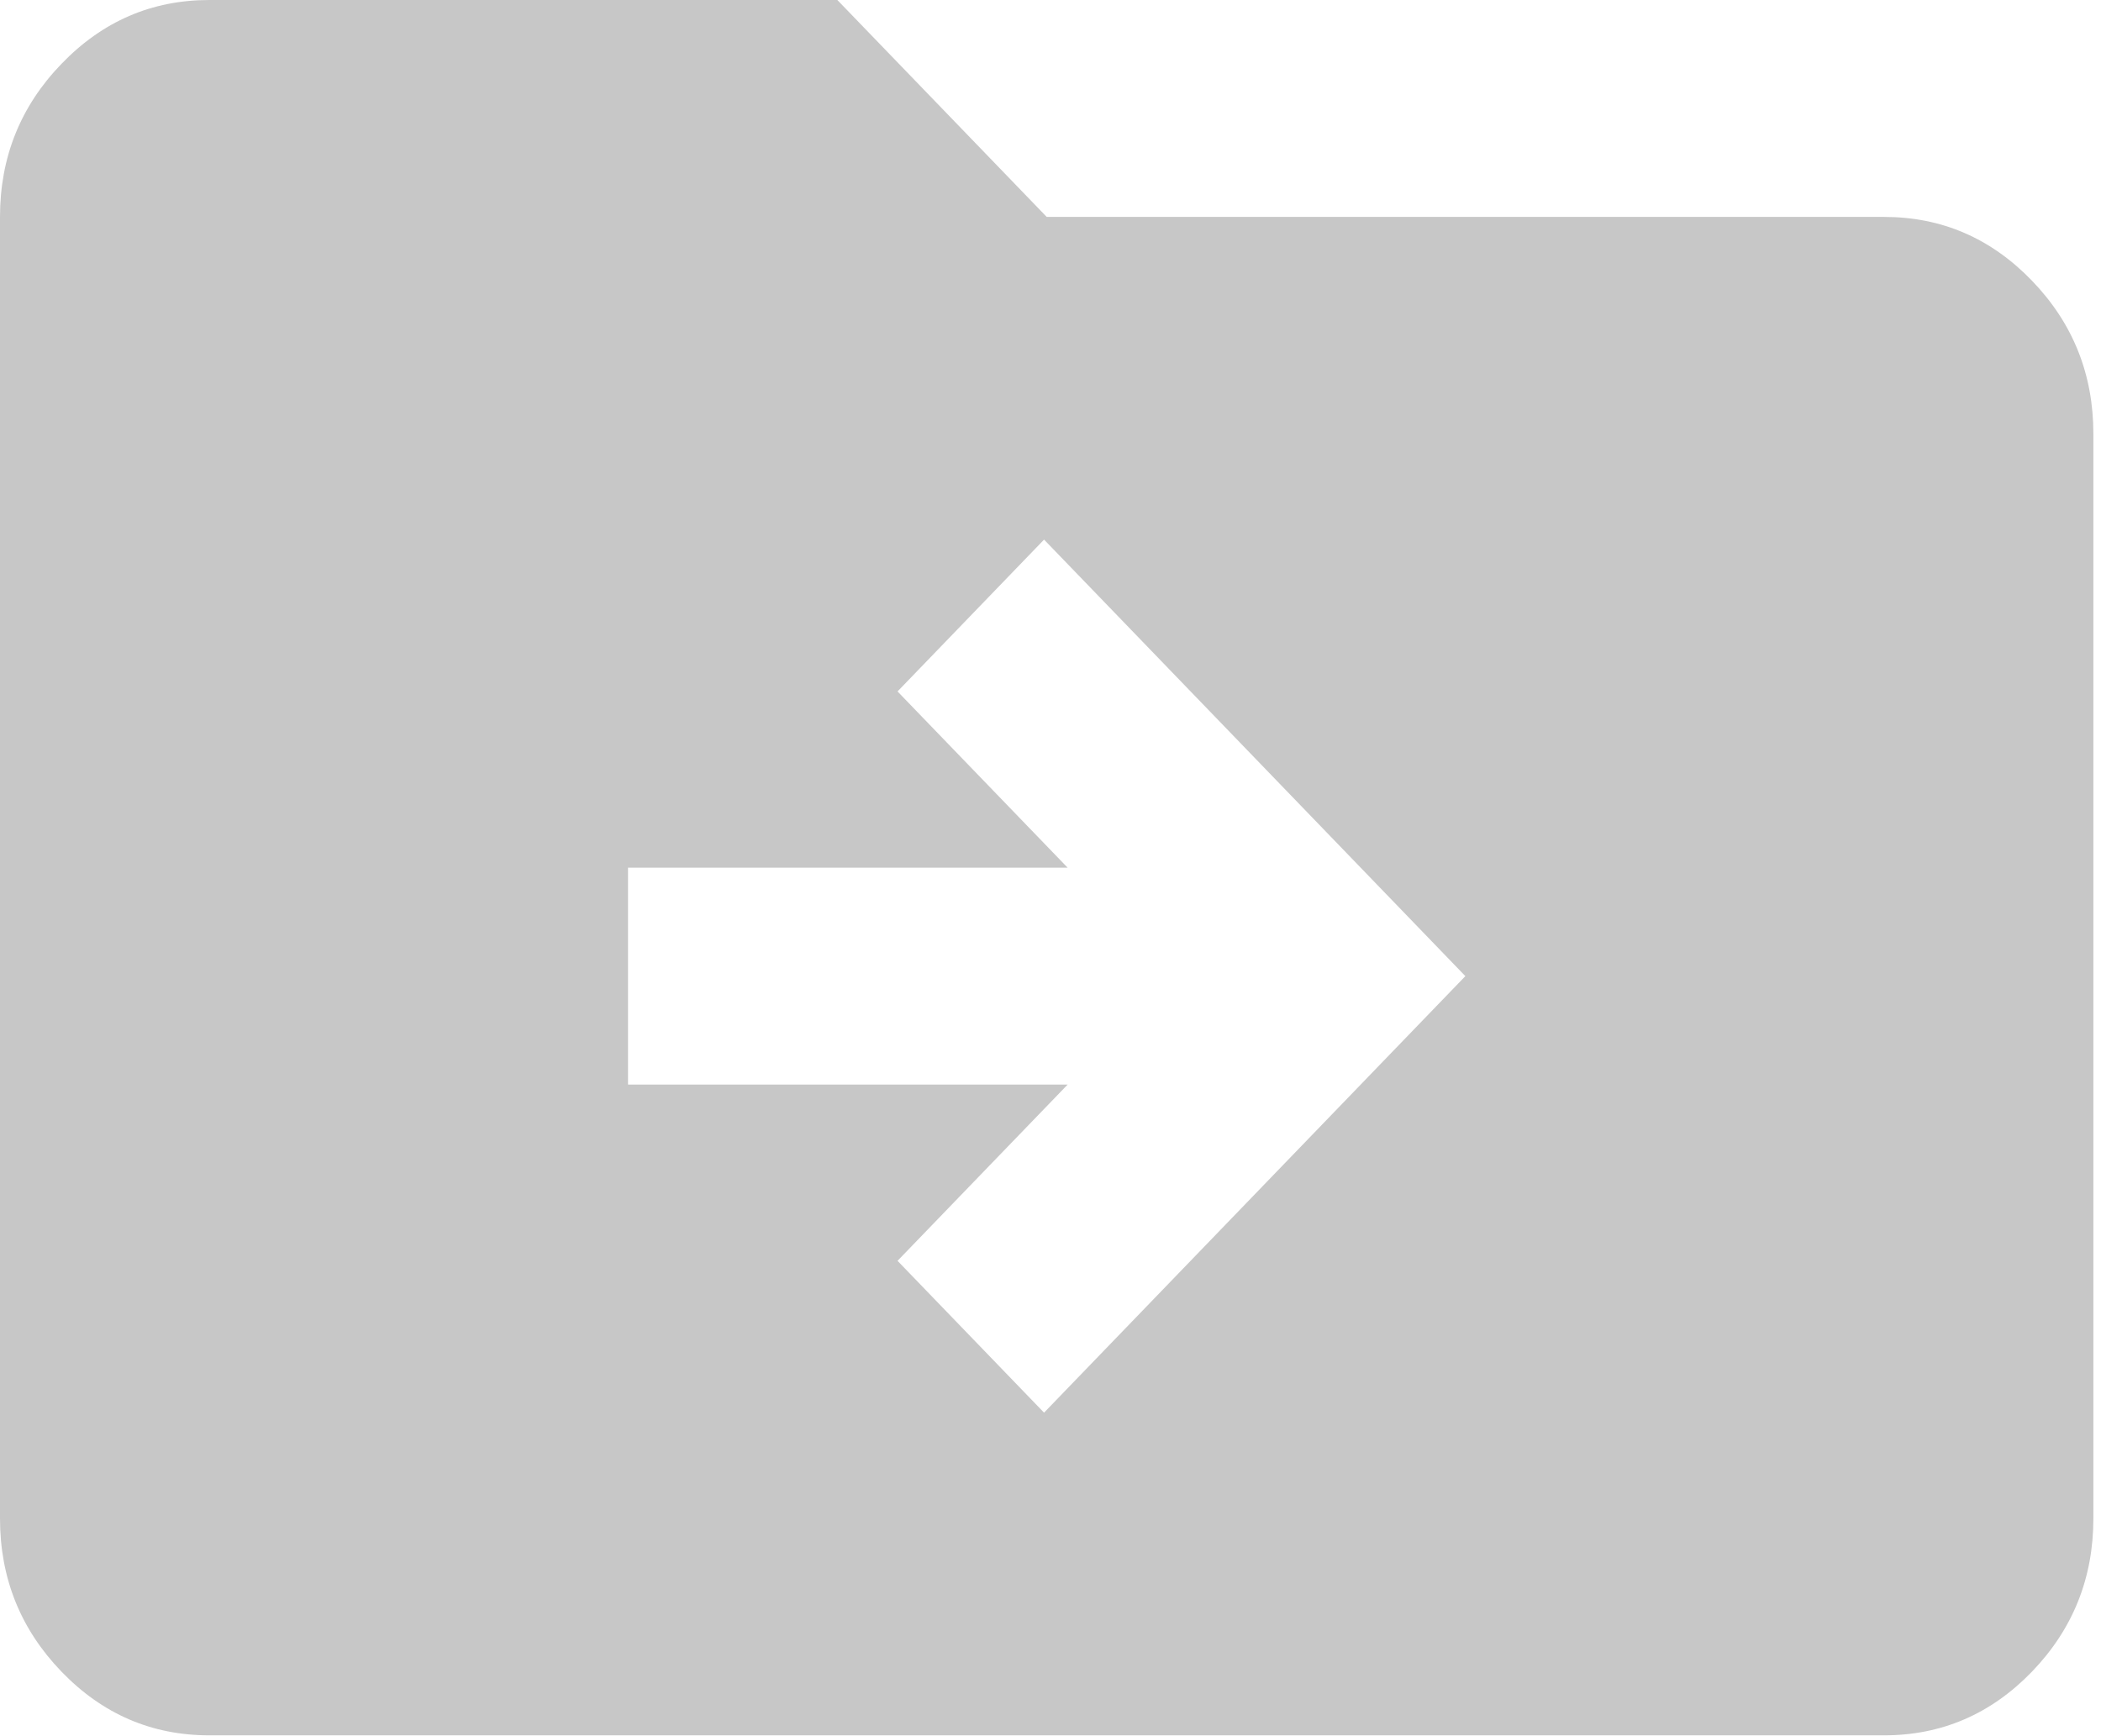
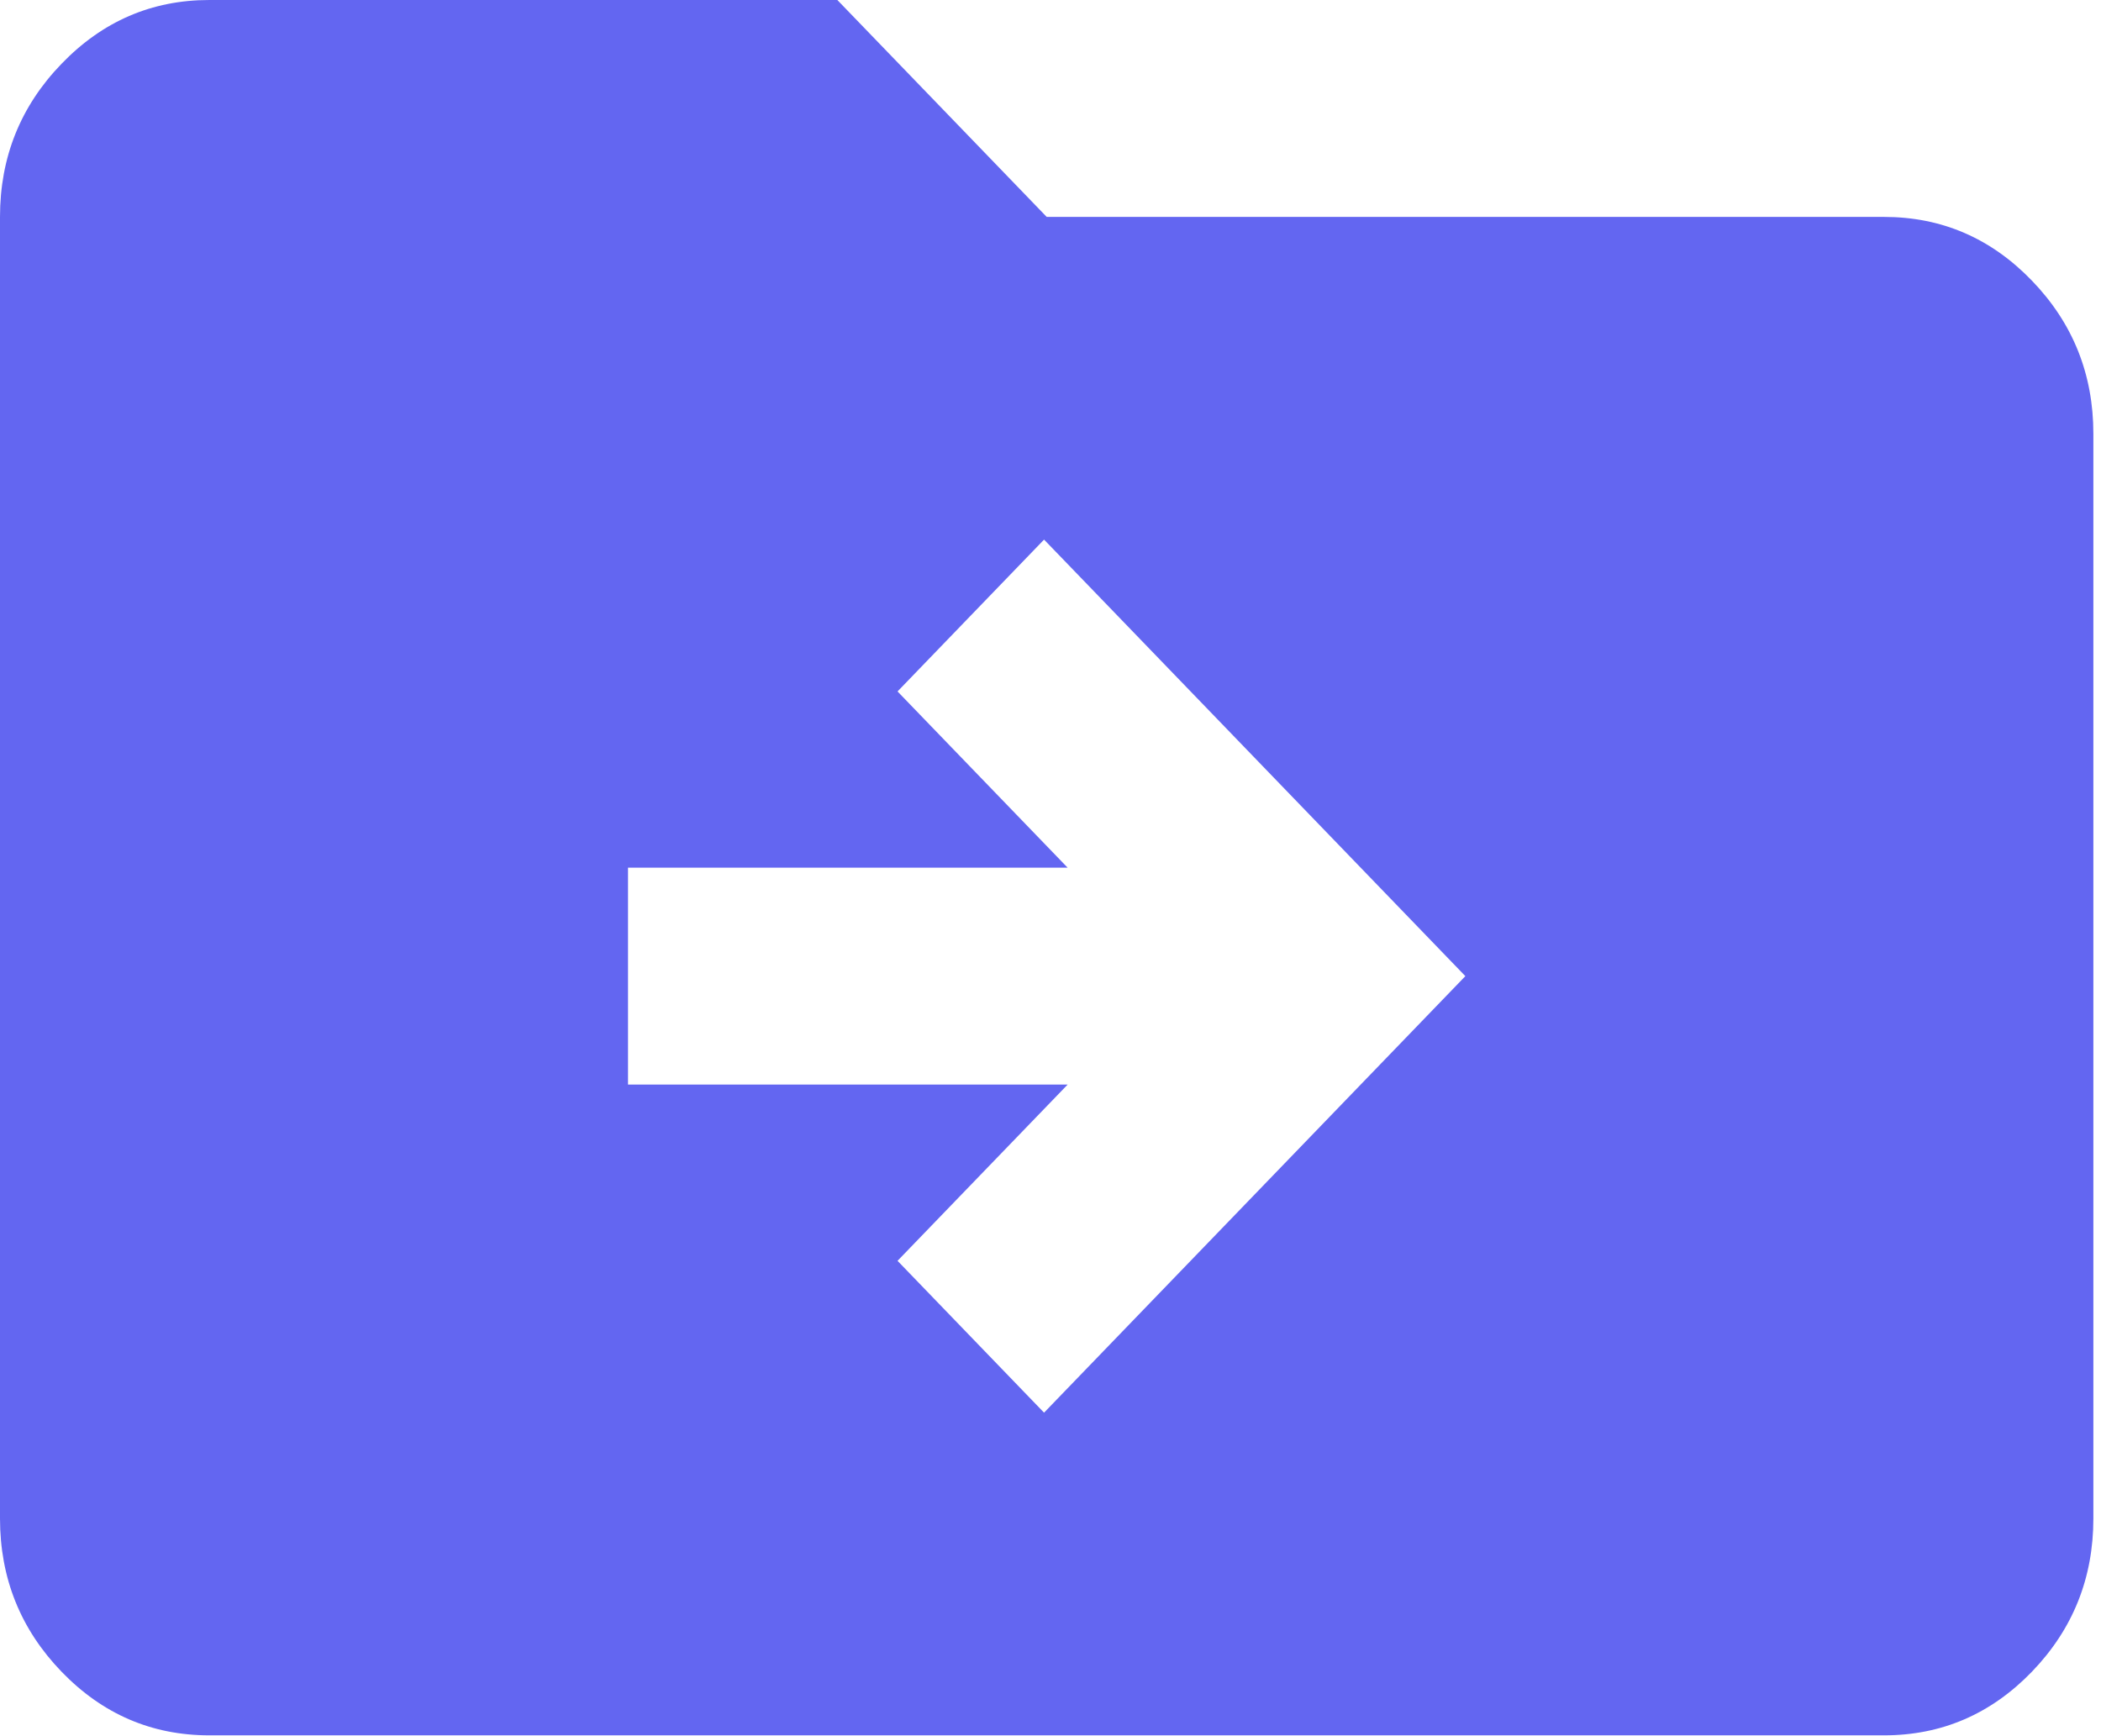
<svg xmlns="http://www.w3.org/2000/svg" width="46" height="38" viewBox="0 0 46 38" fill="none">
-   <path d="M22.859 30.934L32.083 21.375L22.859 11.816L19.651 15.141L23.375 19H13.75V23.75H23.375L19.651 27.609L22.859 30.934ZM4.583 38C3.323 38 2.244 37.535 1.347 36.606C0.449 35.675 0 34.556 0 33.25V4.75C0 3.444 0.449 2.326 1.347 1.397C2.244 0.466 3.323 0 4.583 0H18.333L22.917 4.75H41.25C42.51 4.75 43.59 5.215 44.488 6.146C45.385 7.076 45.833 8.194 45.833 9.5V33.25C45.833 34.556 45.385 35.675 44.488 36.606C43.59 37.535 42.51 38 41.25 38H4.583Z" fill="#c7c7c7" />
+   <path d="M22.859 30.934L32.083 21.375L22.859 11.816L19.651 15.141L23.375 19H13.75V23.75H23.375L19.651 27.609L22.859 30.934ZM4.583 38C3.323 38 2.244 37.535 1.347 36.606C0.449 35.675 0 34.556 0 33.25V4.75C0 3.444 0.449 2.326 1.347 1.397C2.244 0.466 3.323 0 4.583 0H18.333L22.917 4.75H41.25C42.51 4.75 43.59 5.215 44.488 6.146C45.385 7.076 45.833 8.194 45.833 9.5V33.25C45.833 34.556 45.385 35.675 44.488 36.606C43.59 37.535 42.51 38 41.25 38H4.583Z" fill="rgb(99, 102, 241)" />
</svg>
